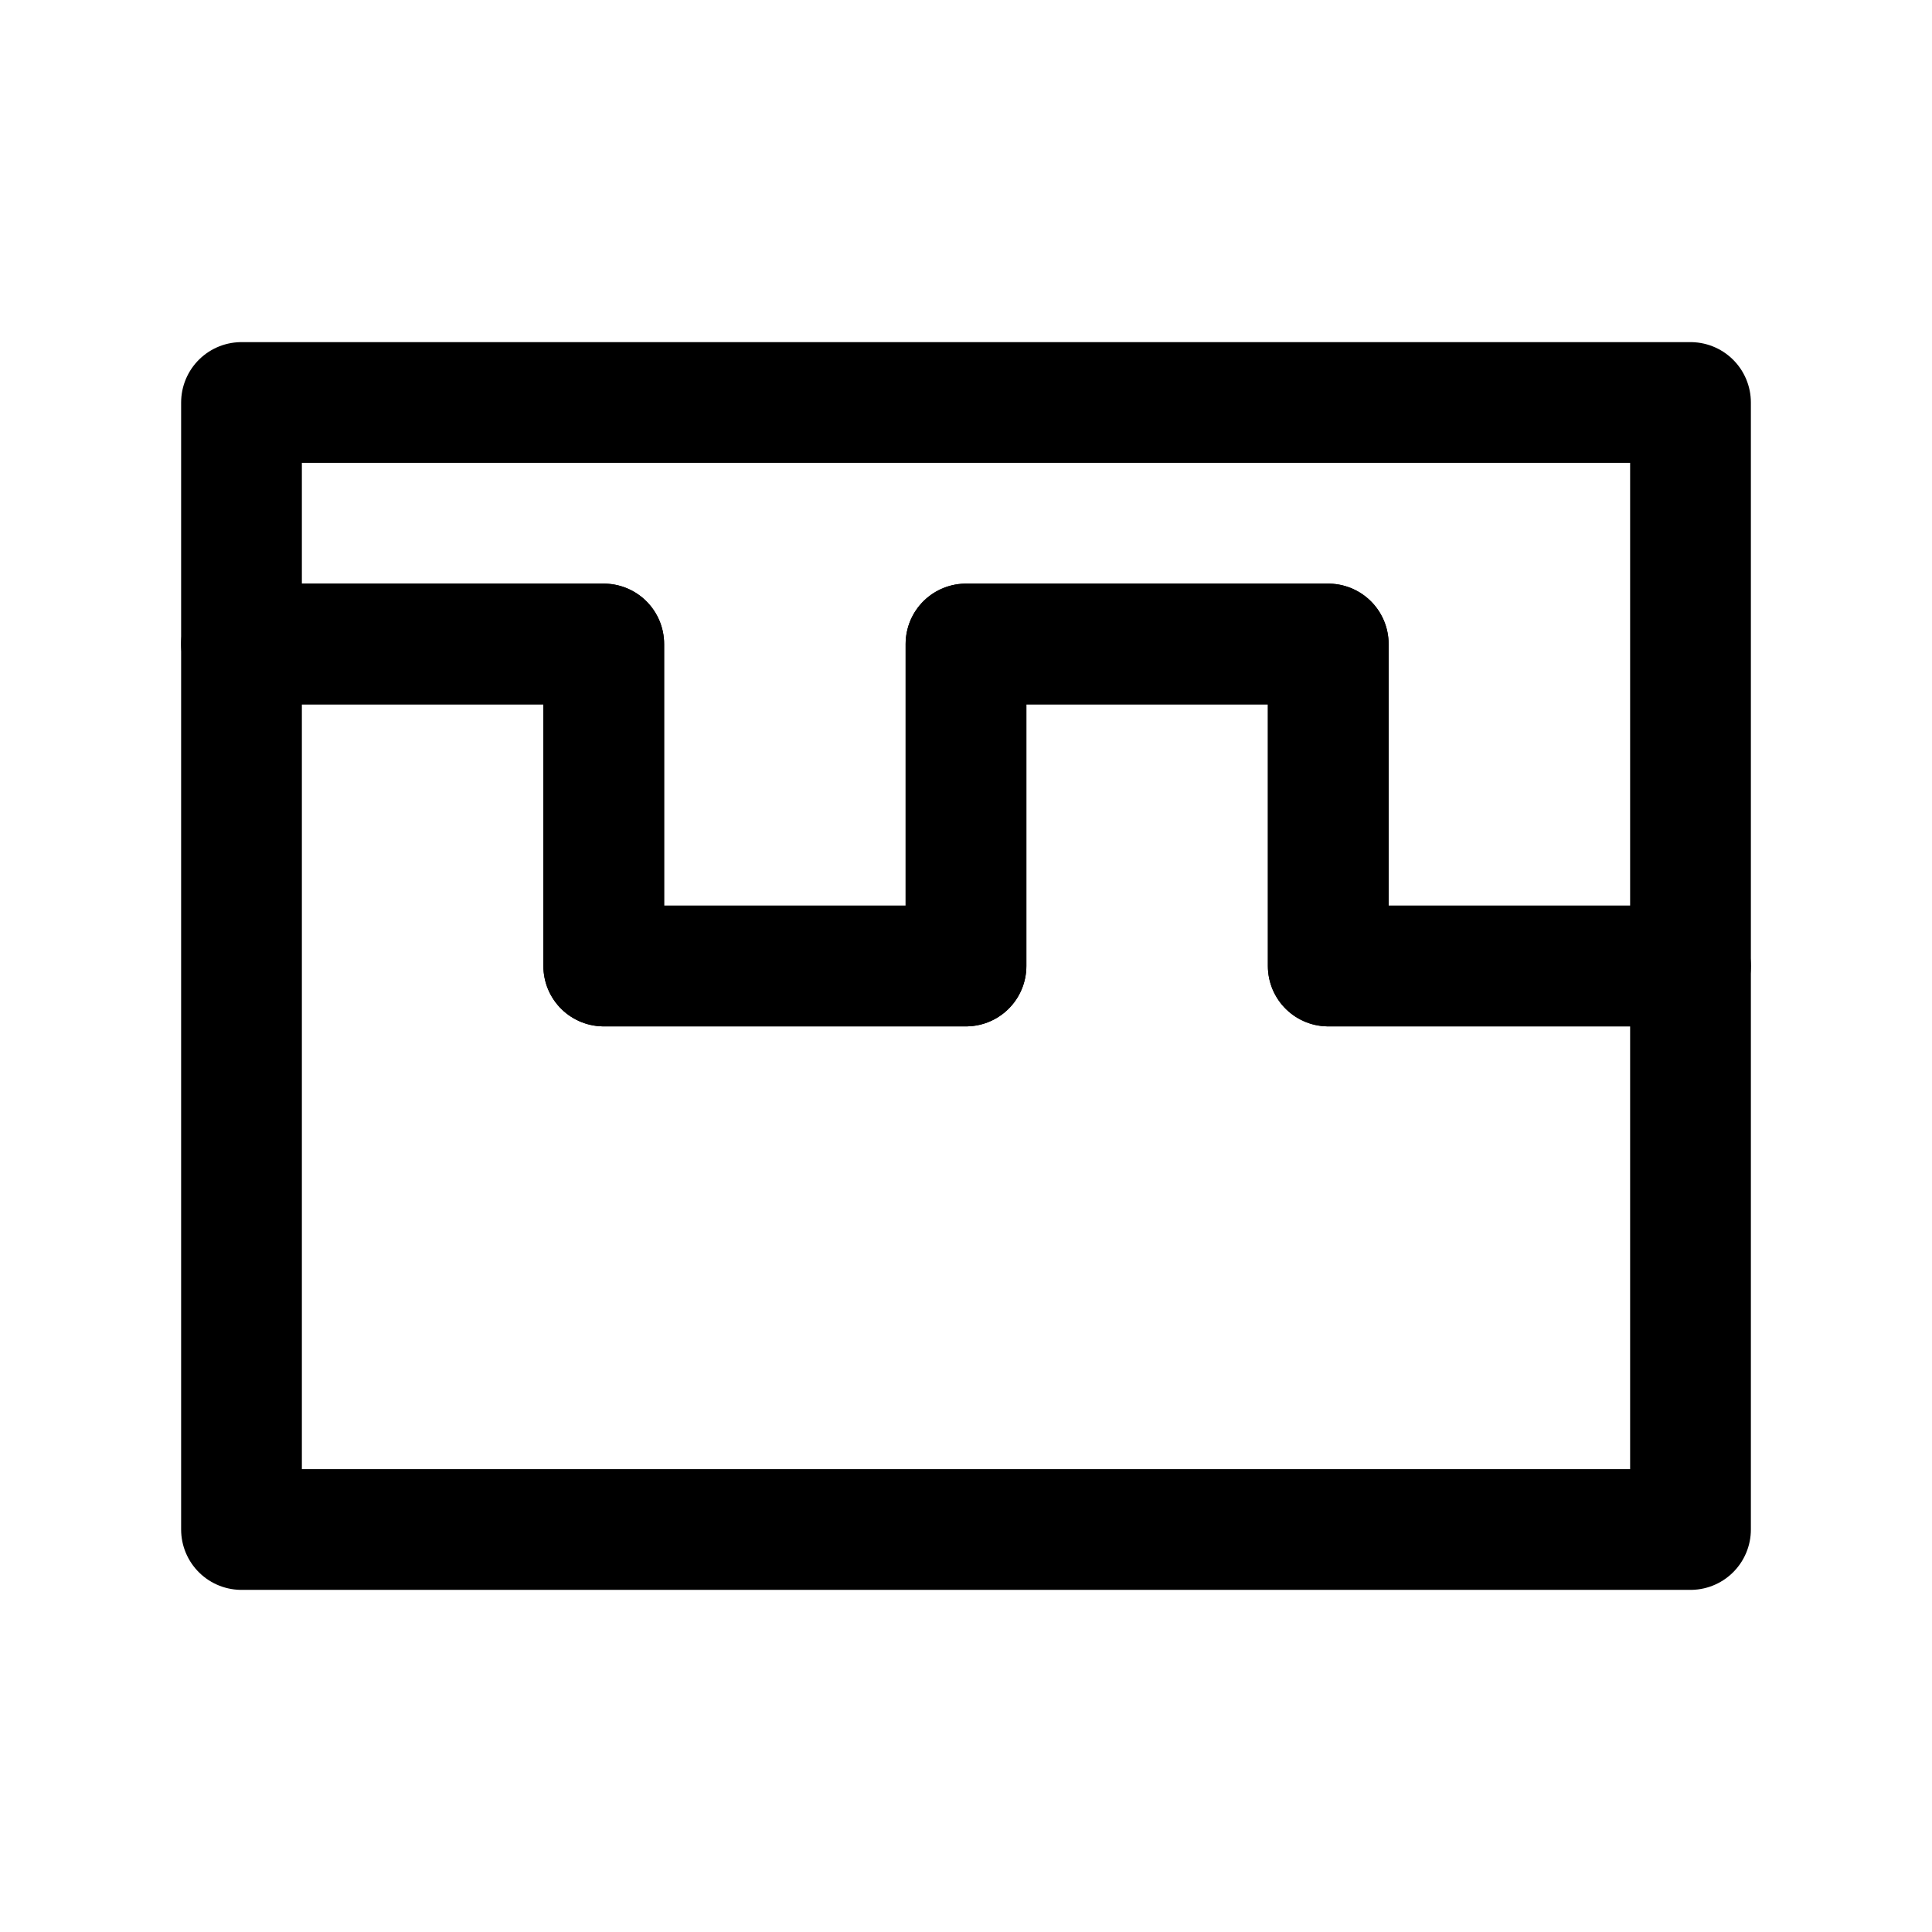
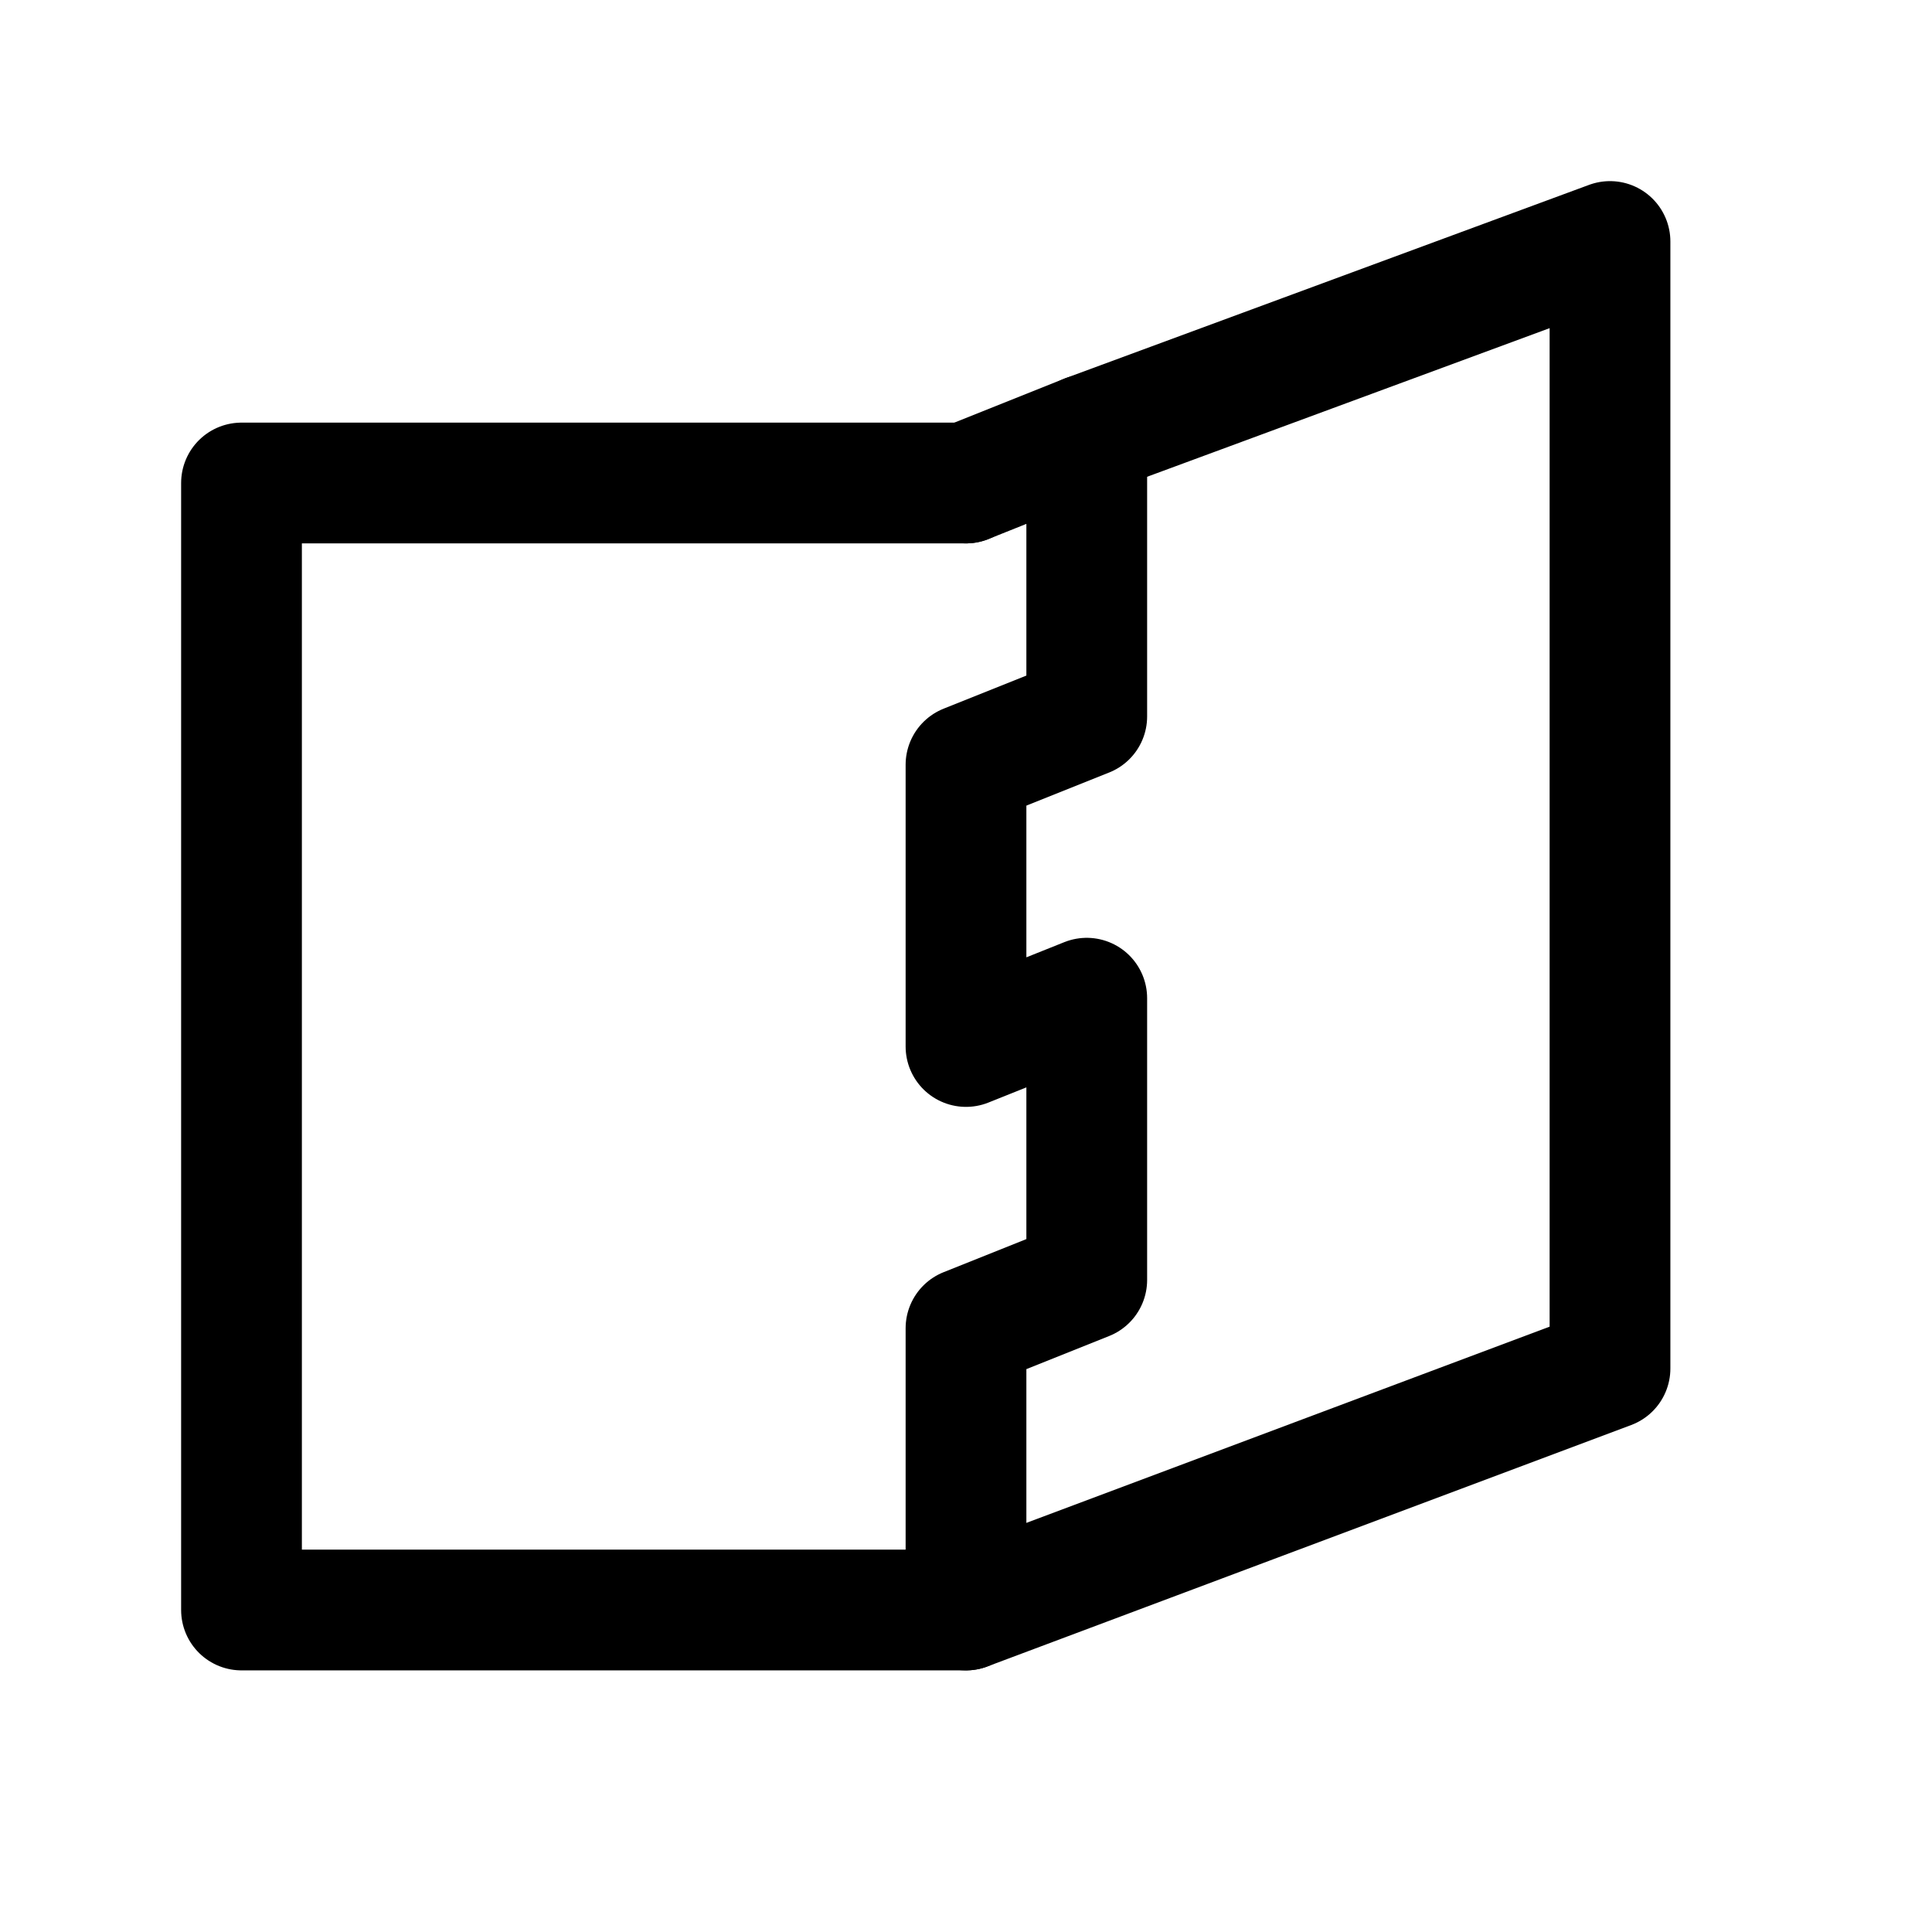
<svg xmlns="http://www.w3.org/2000/svg" viewBox="0 0 24 24" fill="none" stroke="currentColor" stroke-width="1.5" stroke-linecap="round" stroke-linejoin="round">
-   <path d="M3 8h4.5v4H12V8h4.5v4H21v7H3z" />
-   <path class="faint" d="M3 5h18v7h-4.5V8H12v4H7.5V8H3z" />
+   <path class="faint" d="M12 6H3v14h9M13.5 5.4 20 3v14l-8 3" />
+   <path d="M12 6l1.5-.6v3.5L12 9.5V13l1.5-.6v3.5l-1.5.6V20" />
</svg>
